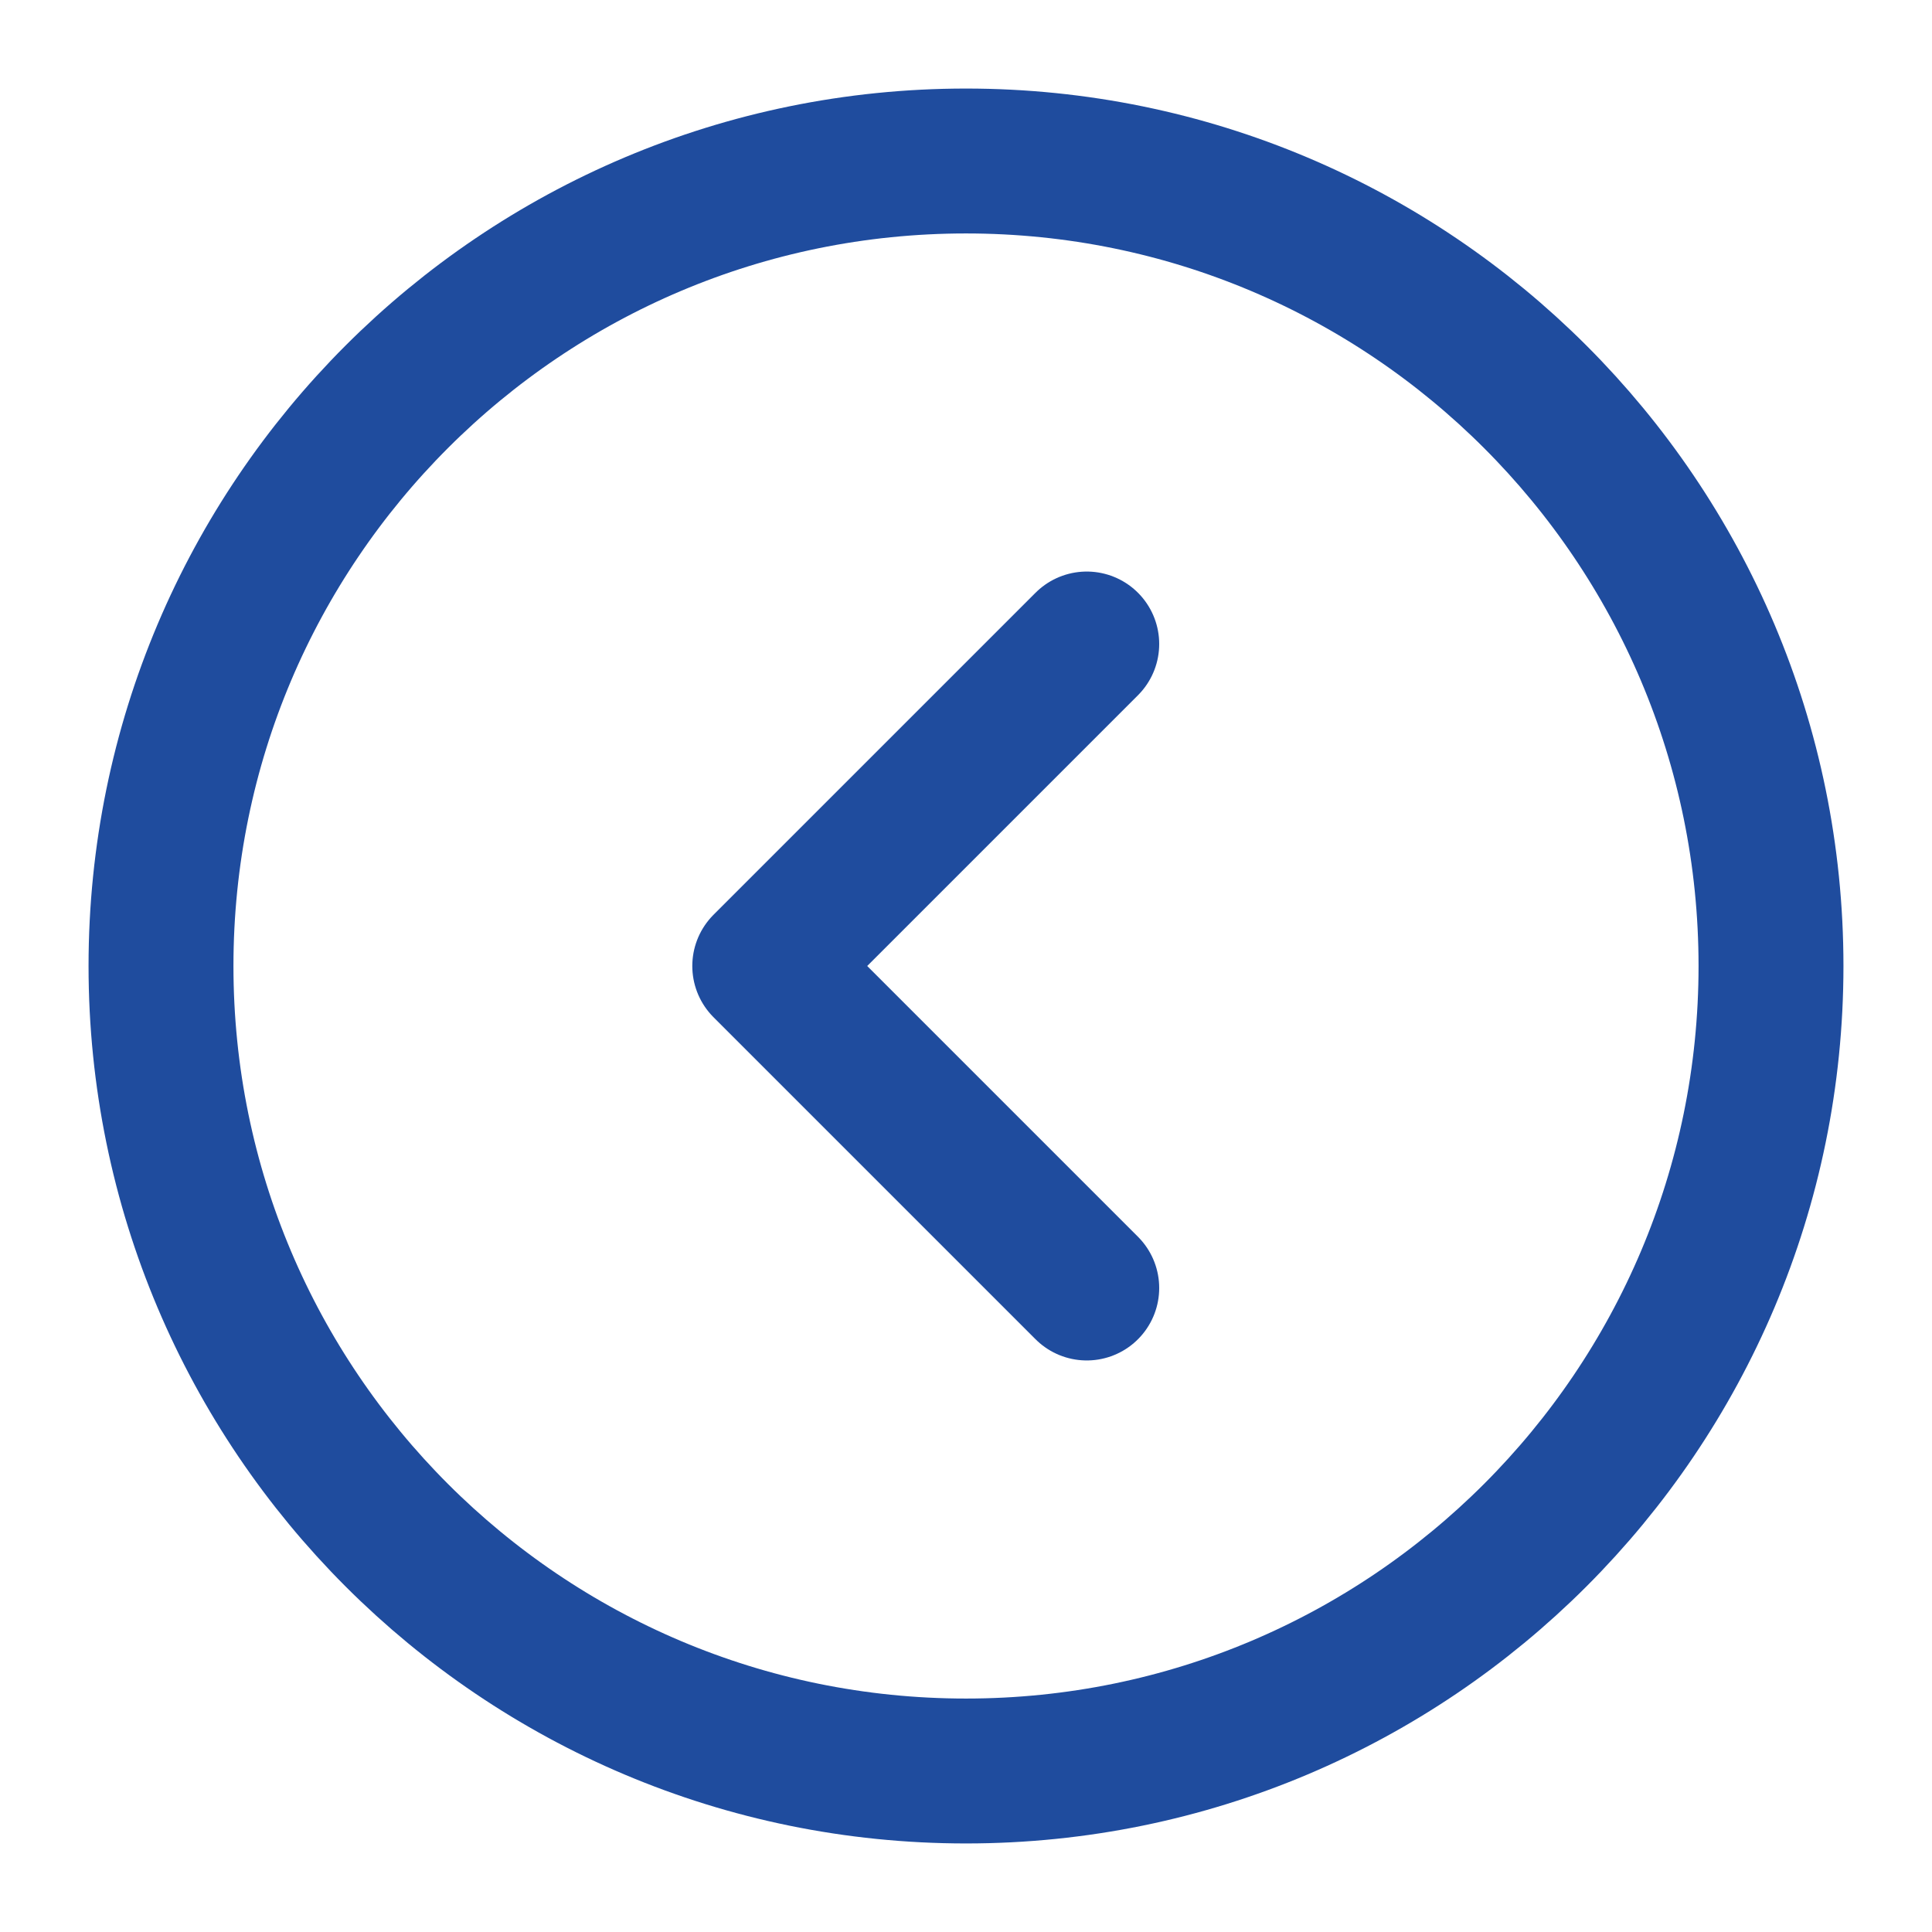
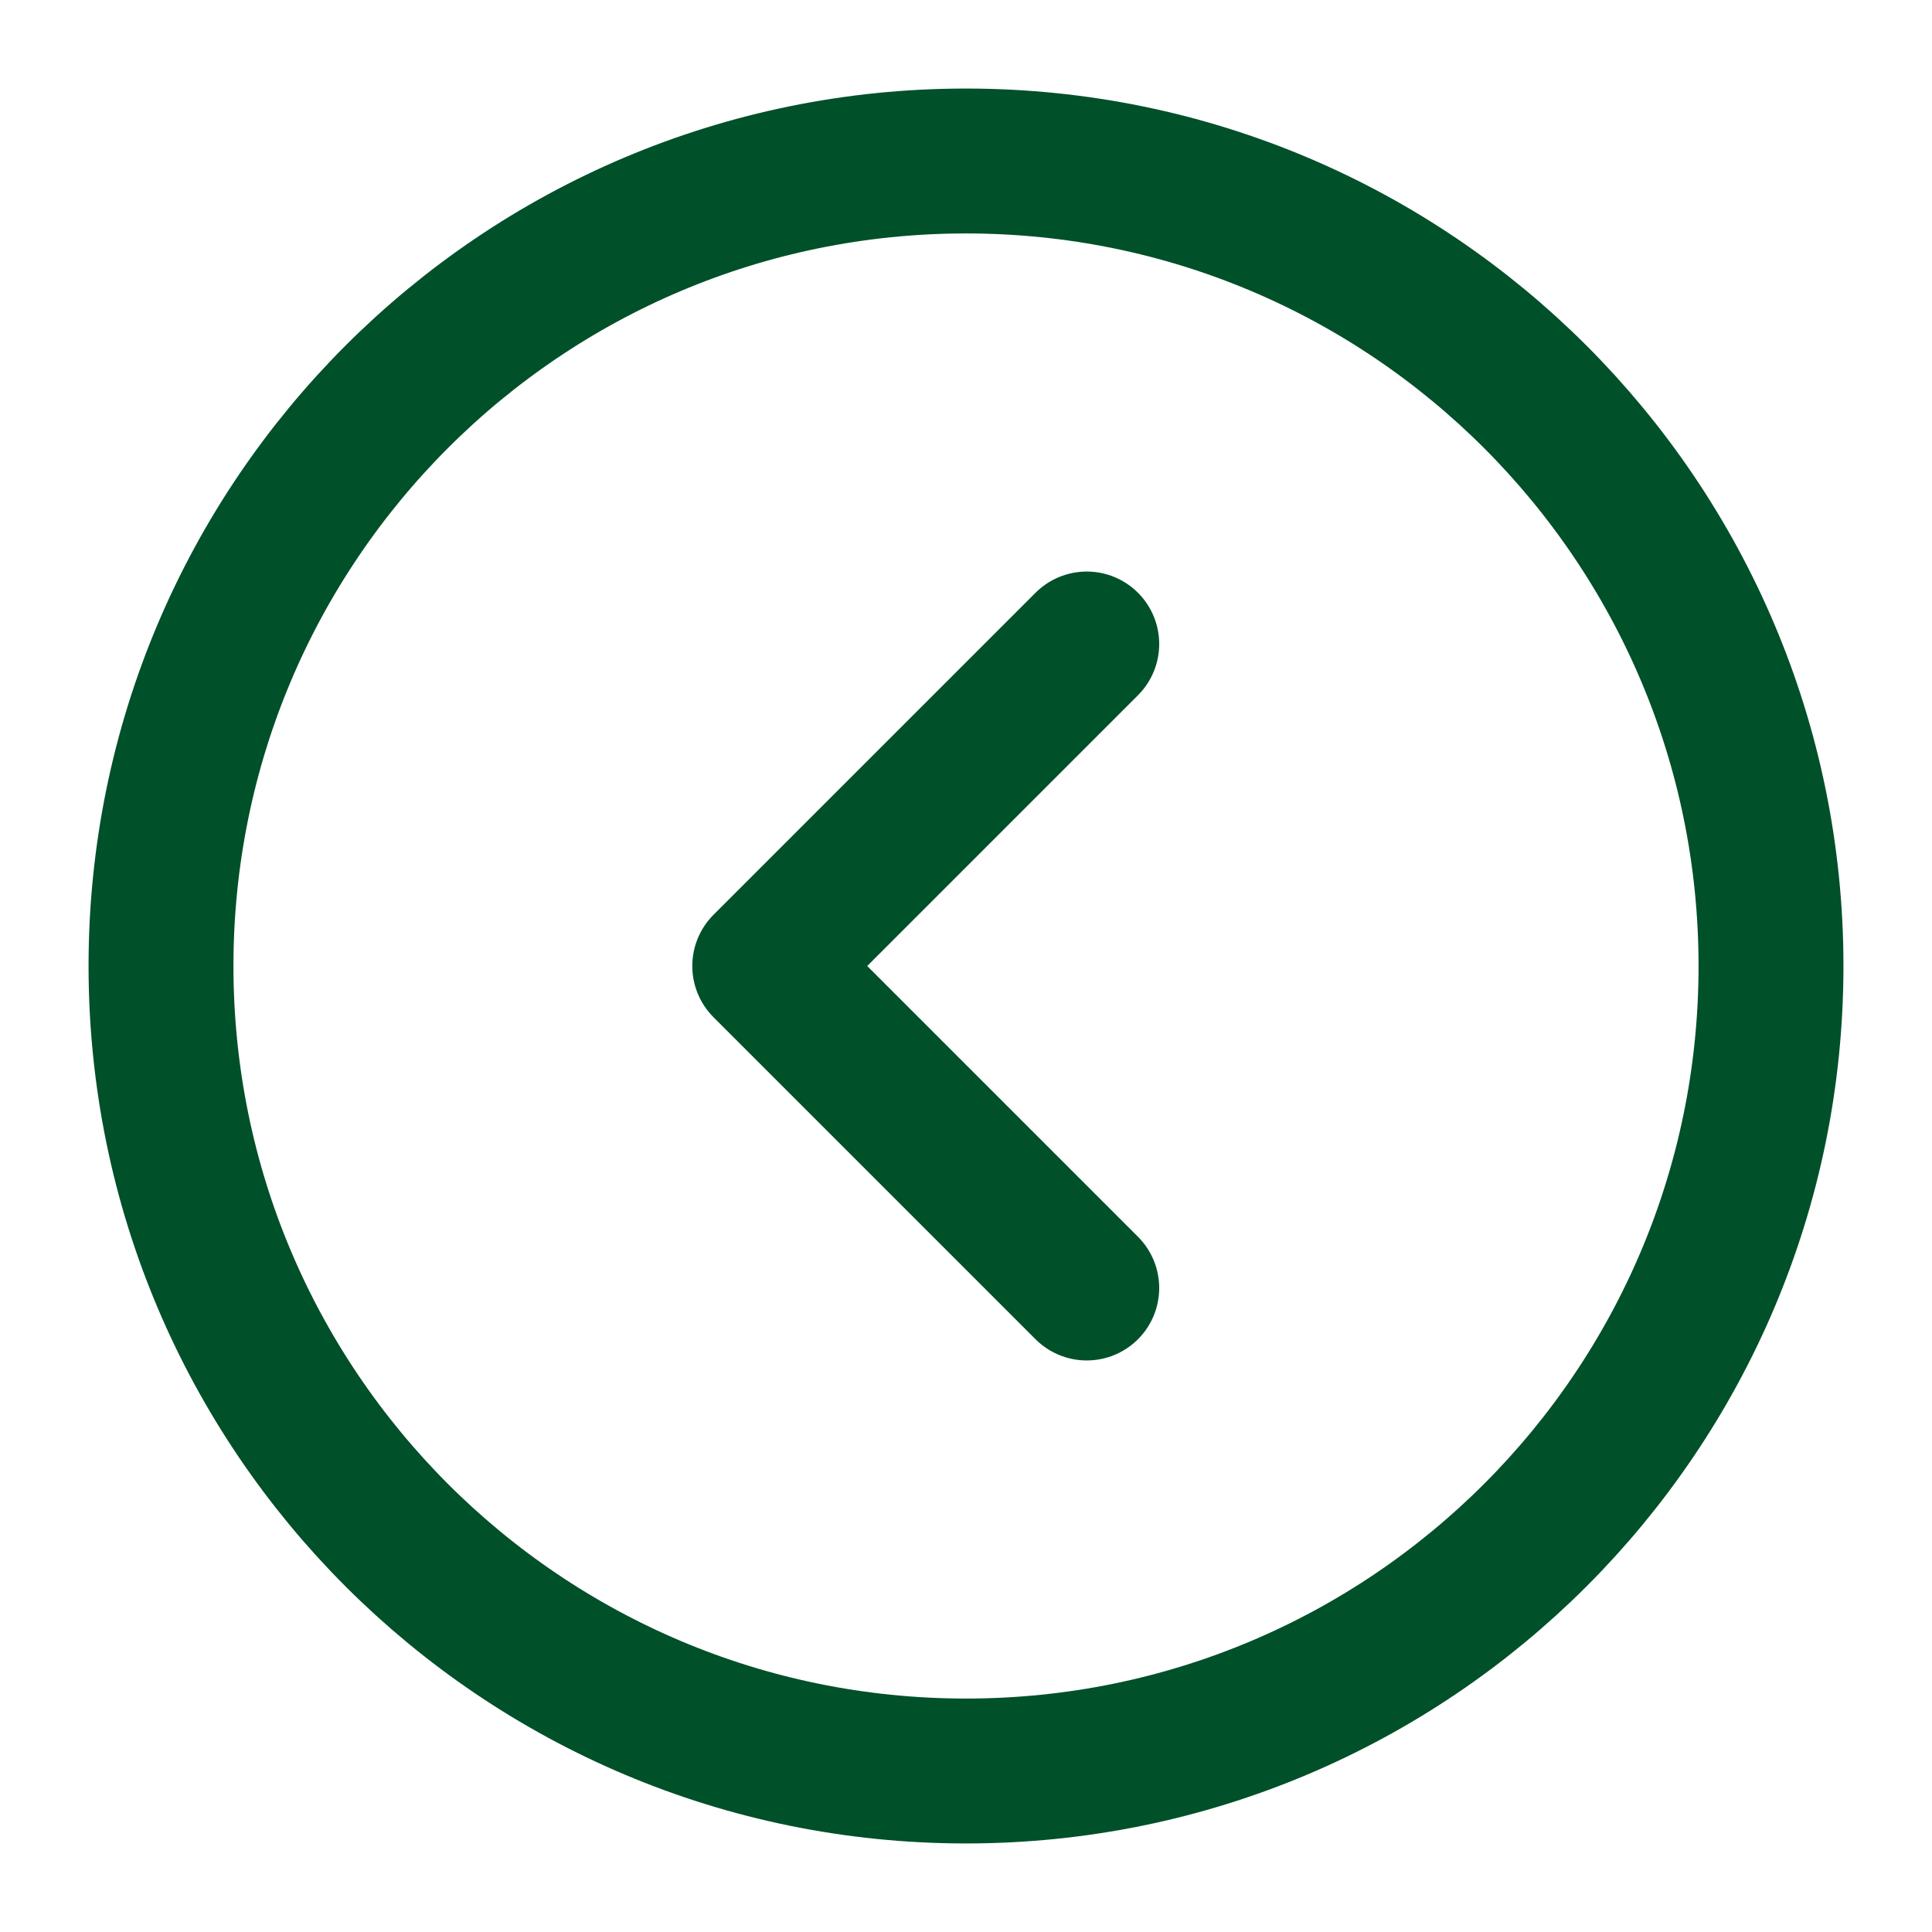
- <svg xmlns="http://www.w3.org/2000/svg" viewBox="0 0 24 24" fill="none" stroke="#1F4C9E" stroke-width="1.8" stroke-linecap="round" stroke-linejoin="round">
+ <svg xmlns="http://www.w3.org/2000/svg" viewBox="0 0 24 24" fill="none" stroke="#00502A" stroke-width="1.8" stroke-linecap="round" stroke-linejoin="round">
  <circle cx="12" cy="12" r="10" />
  <path d="m13.5 8-4 4 4 4" />
</svg>
